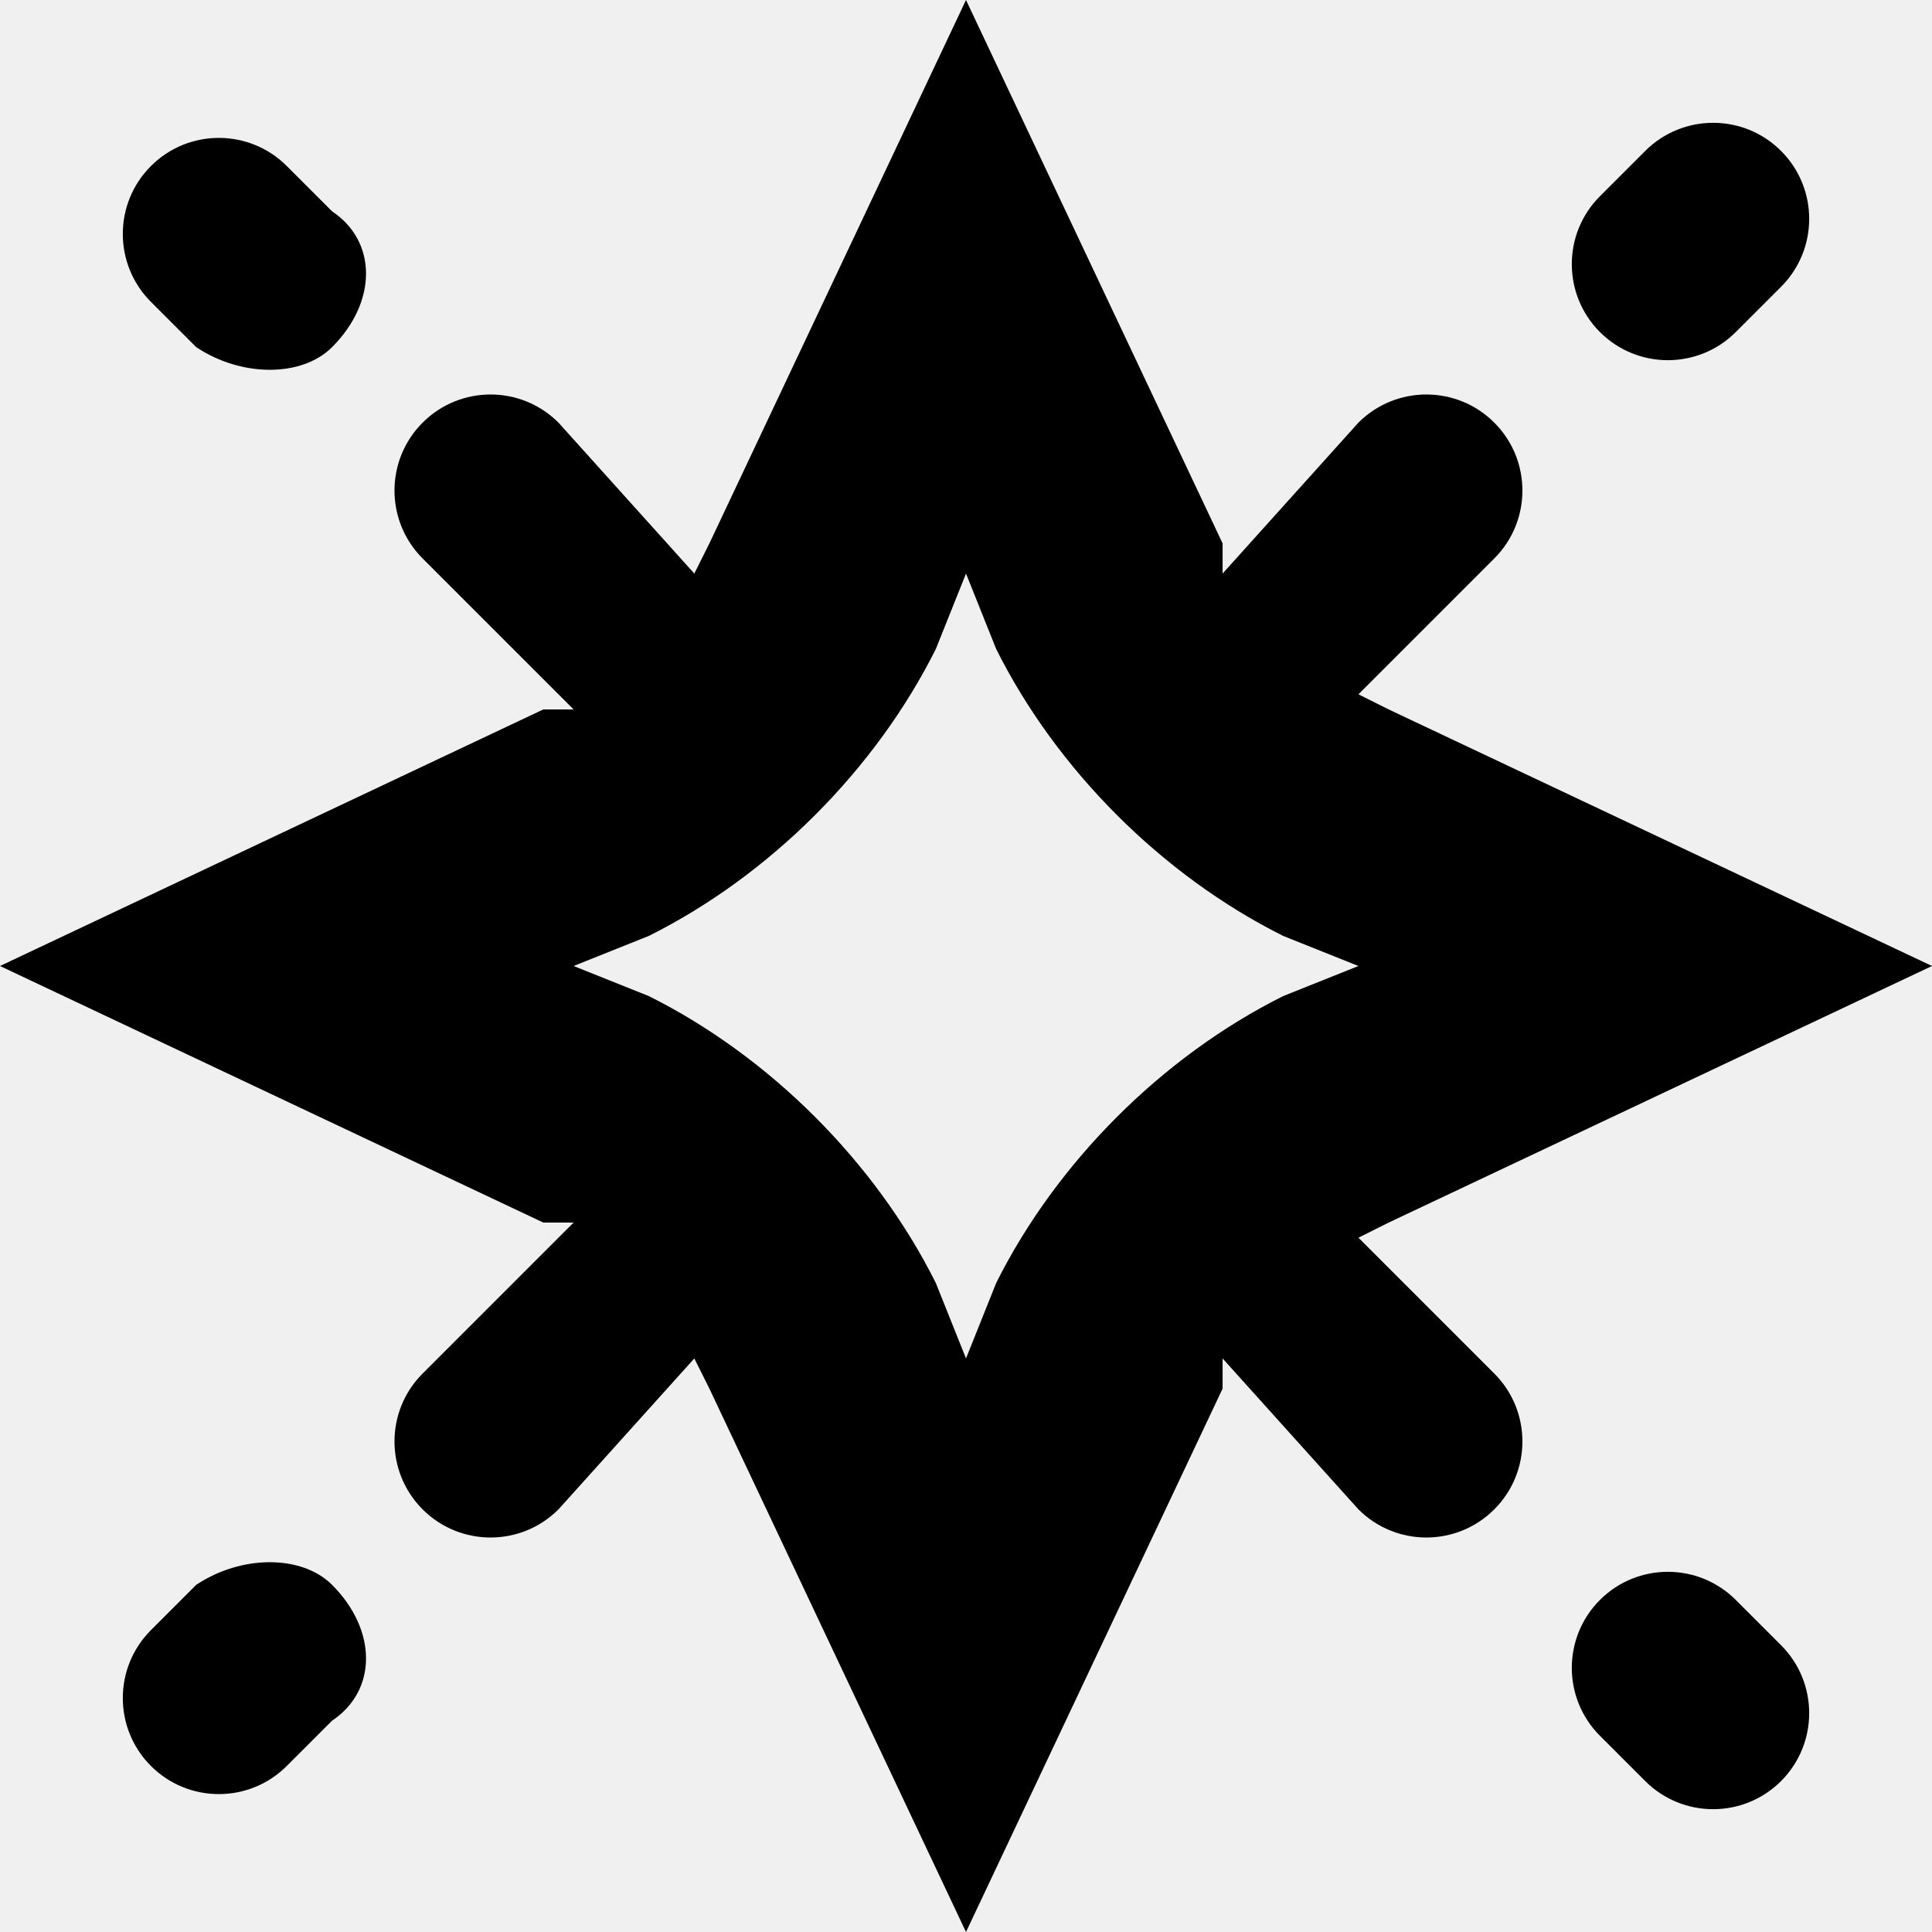
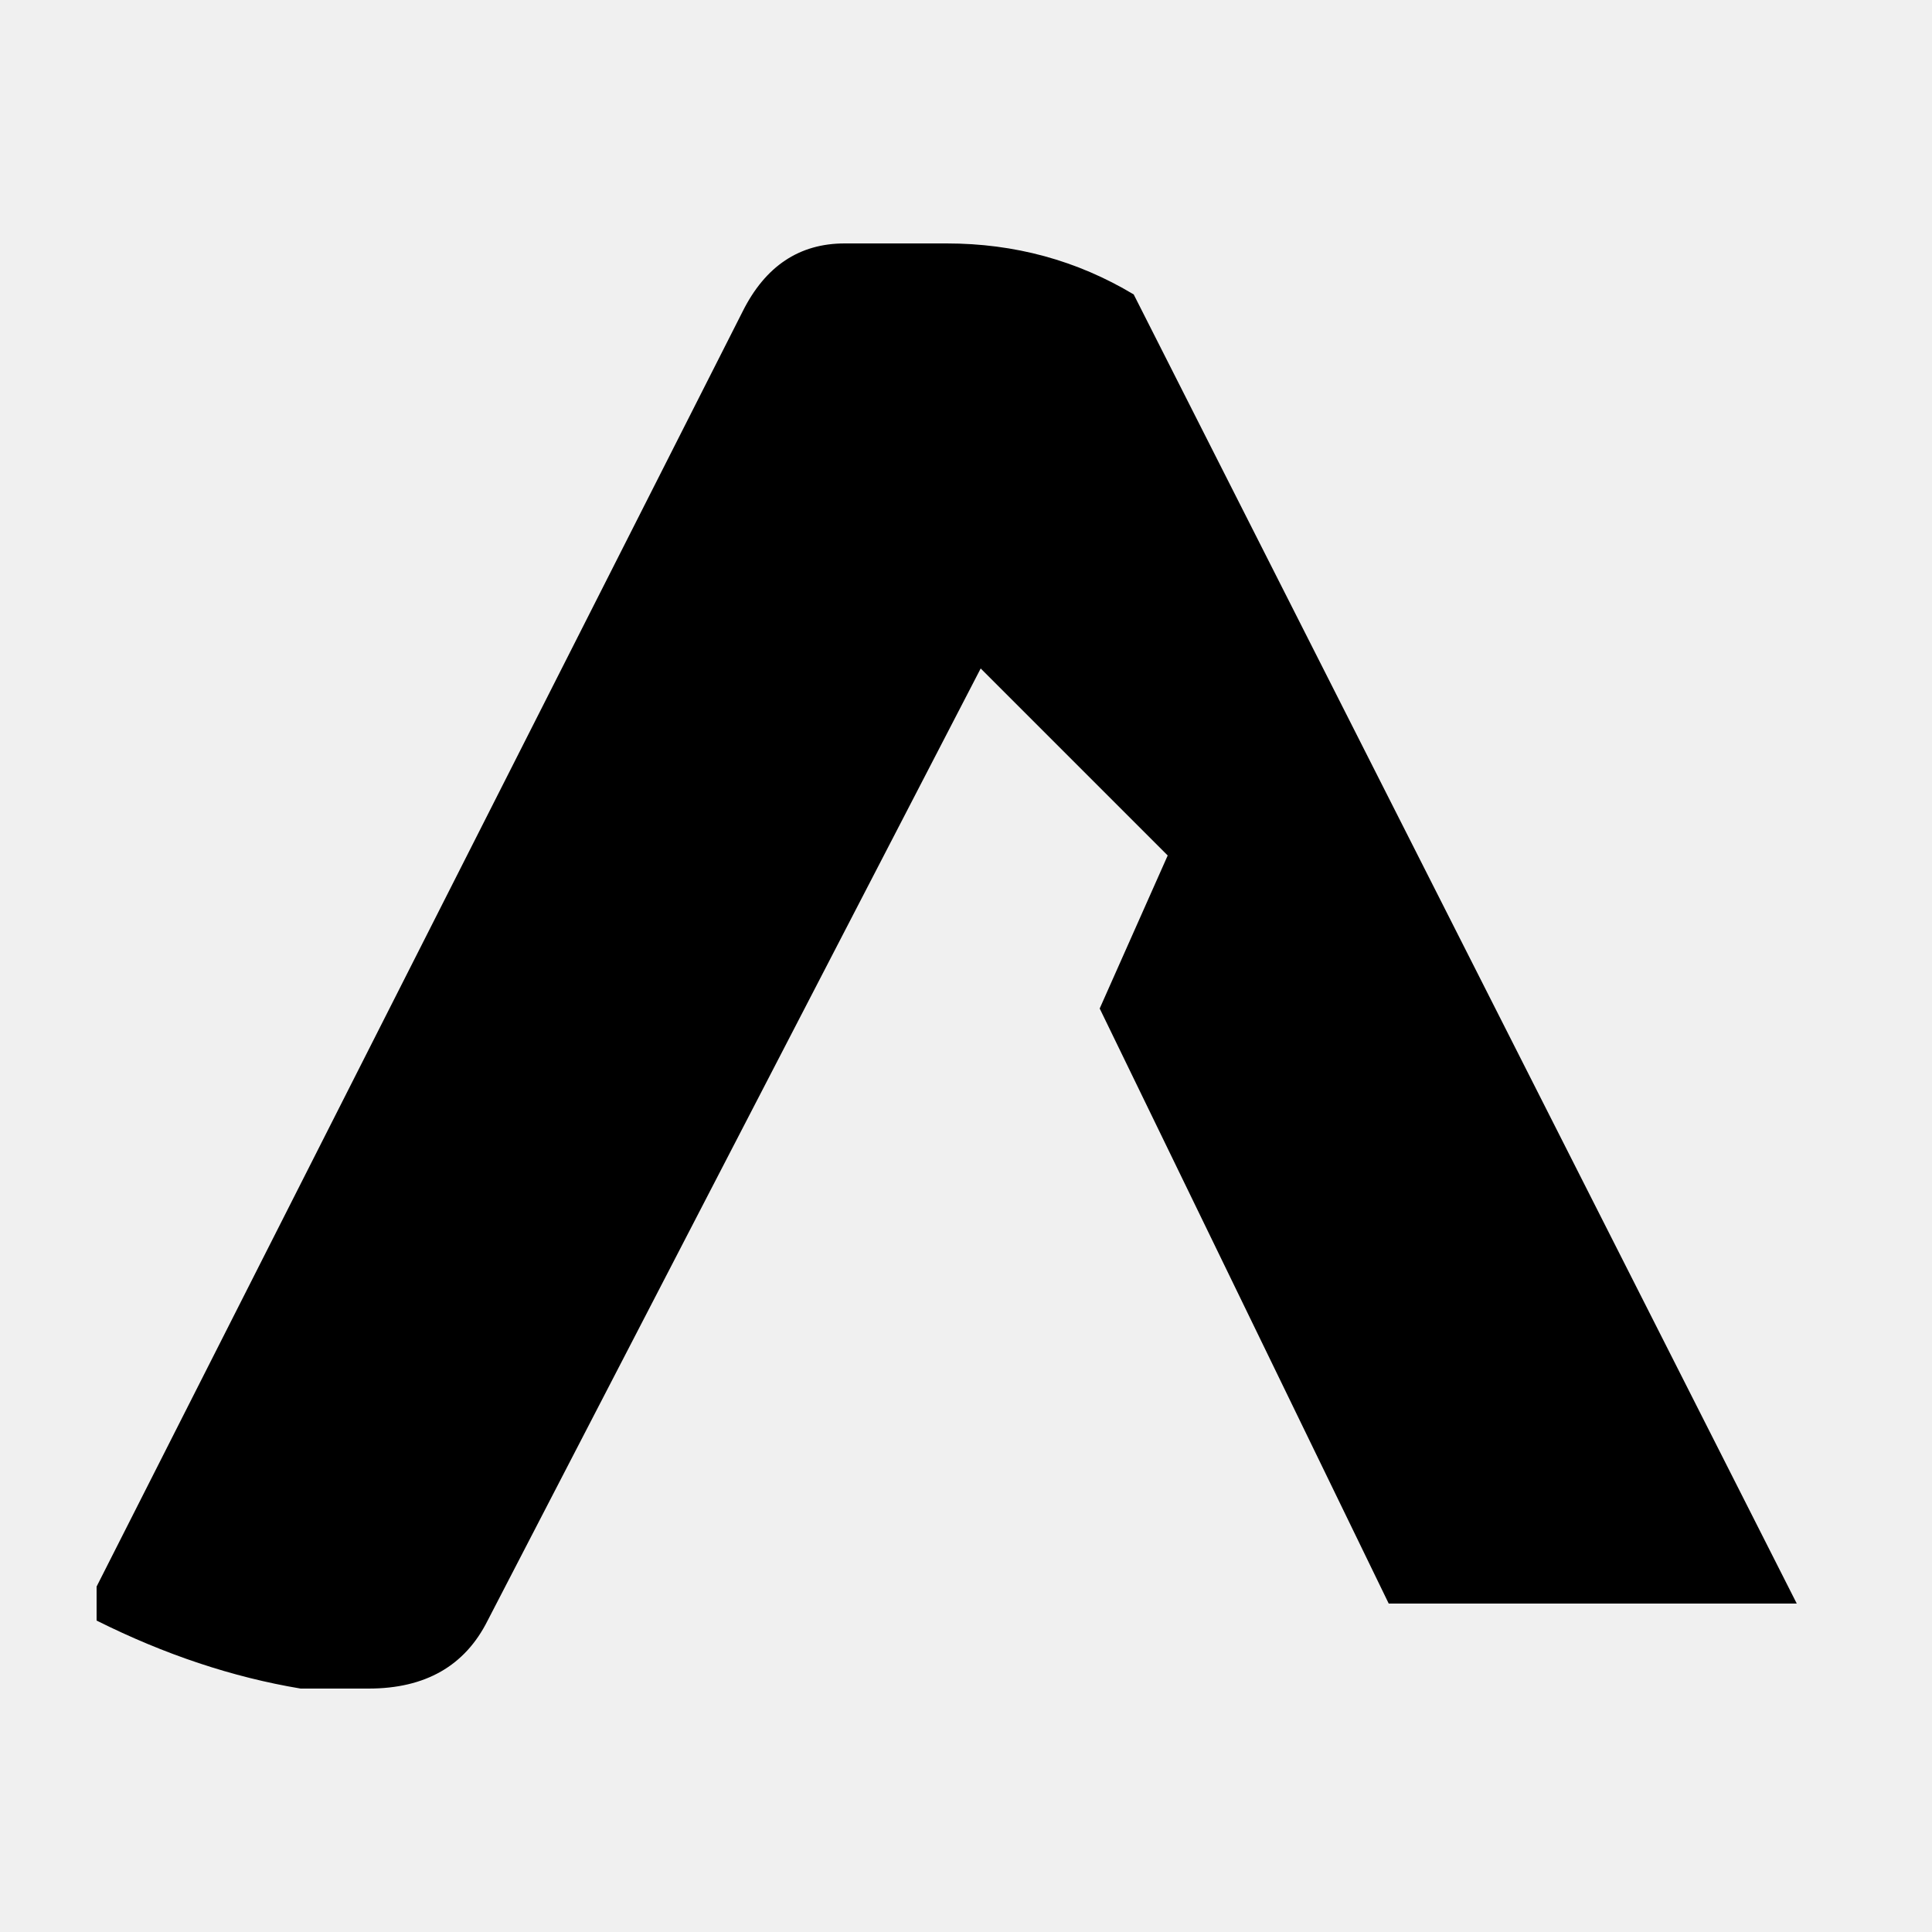
- <svg xmlns="http://www.w3.org/2000/svg" viewBox="0 0 128 128">
-   <path fill-rule="evenodd" d="M81 36 64 0 47 36l-1 2-9-10a6 6 0 0 0-9 9l10 10h-2L0 64l36 17h2L28 91a6 6 0 1 0 9 9l9-10 1 2 17 36 17-36v-2l9 10a6 6 0 1 0 9-9l-9-9 2-1 36-17-36-17-2-1 9-9a6 6 0 1 0-9-9l-9 10v-2Zm-17 2-2 5c-4 8-11 15-19 19l-5 2 5 2c8 4 15 11 19 19l2 5 2-5c4-8 11-15 19-19l5-2-5-2c-8-4-15-11-19-19l-2-5Z" clip-rule="evenodd" />
-   <path d="M118 19a6 6 0 0 0-9-9l-3 3a6 6 0 1 0 9 9l3-3Zm-96 4c-2 2-6 2-9 0l-3-3a6 6 0 1 1 9-9l3 3c3 2 3 6 0 9Zm0 82c-2-2-6-2-9 0l-3 3a6 6 0 1 0 9 9l3-3c3-2 3-6 0-9Zm96 4a6 6 0 0 1-9 9l-3-3a6 6 0 1 1 9-9l3 3Z" />
-   <style>path{fill:#000}@media (prefers-color-scheme:dark){path{fill:#fff}}</style>
+ <svg xmlns="http://www.w3.org/2000/svg" viewBox="0 0 100 100" role="img" aria-labelledby="title desc">
+   <style>
+     path { fill: #000000; }
+     @media (prefers-color-scheme: dark) {
+       path { fill: #FFFFFF; }
+     }
+   </style>
+   <g transform="translate(5 12.6) scale(0.88)">
+     <path fill="currentColor" d="M0 79 38 4Q40 0 44 0H50Q56 0 61 3L100 80H76L59 45 63 36 52 25 23 81Q21 85 16 85H12Q6 84 0 81Z" />
+   </g>
</svg>
